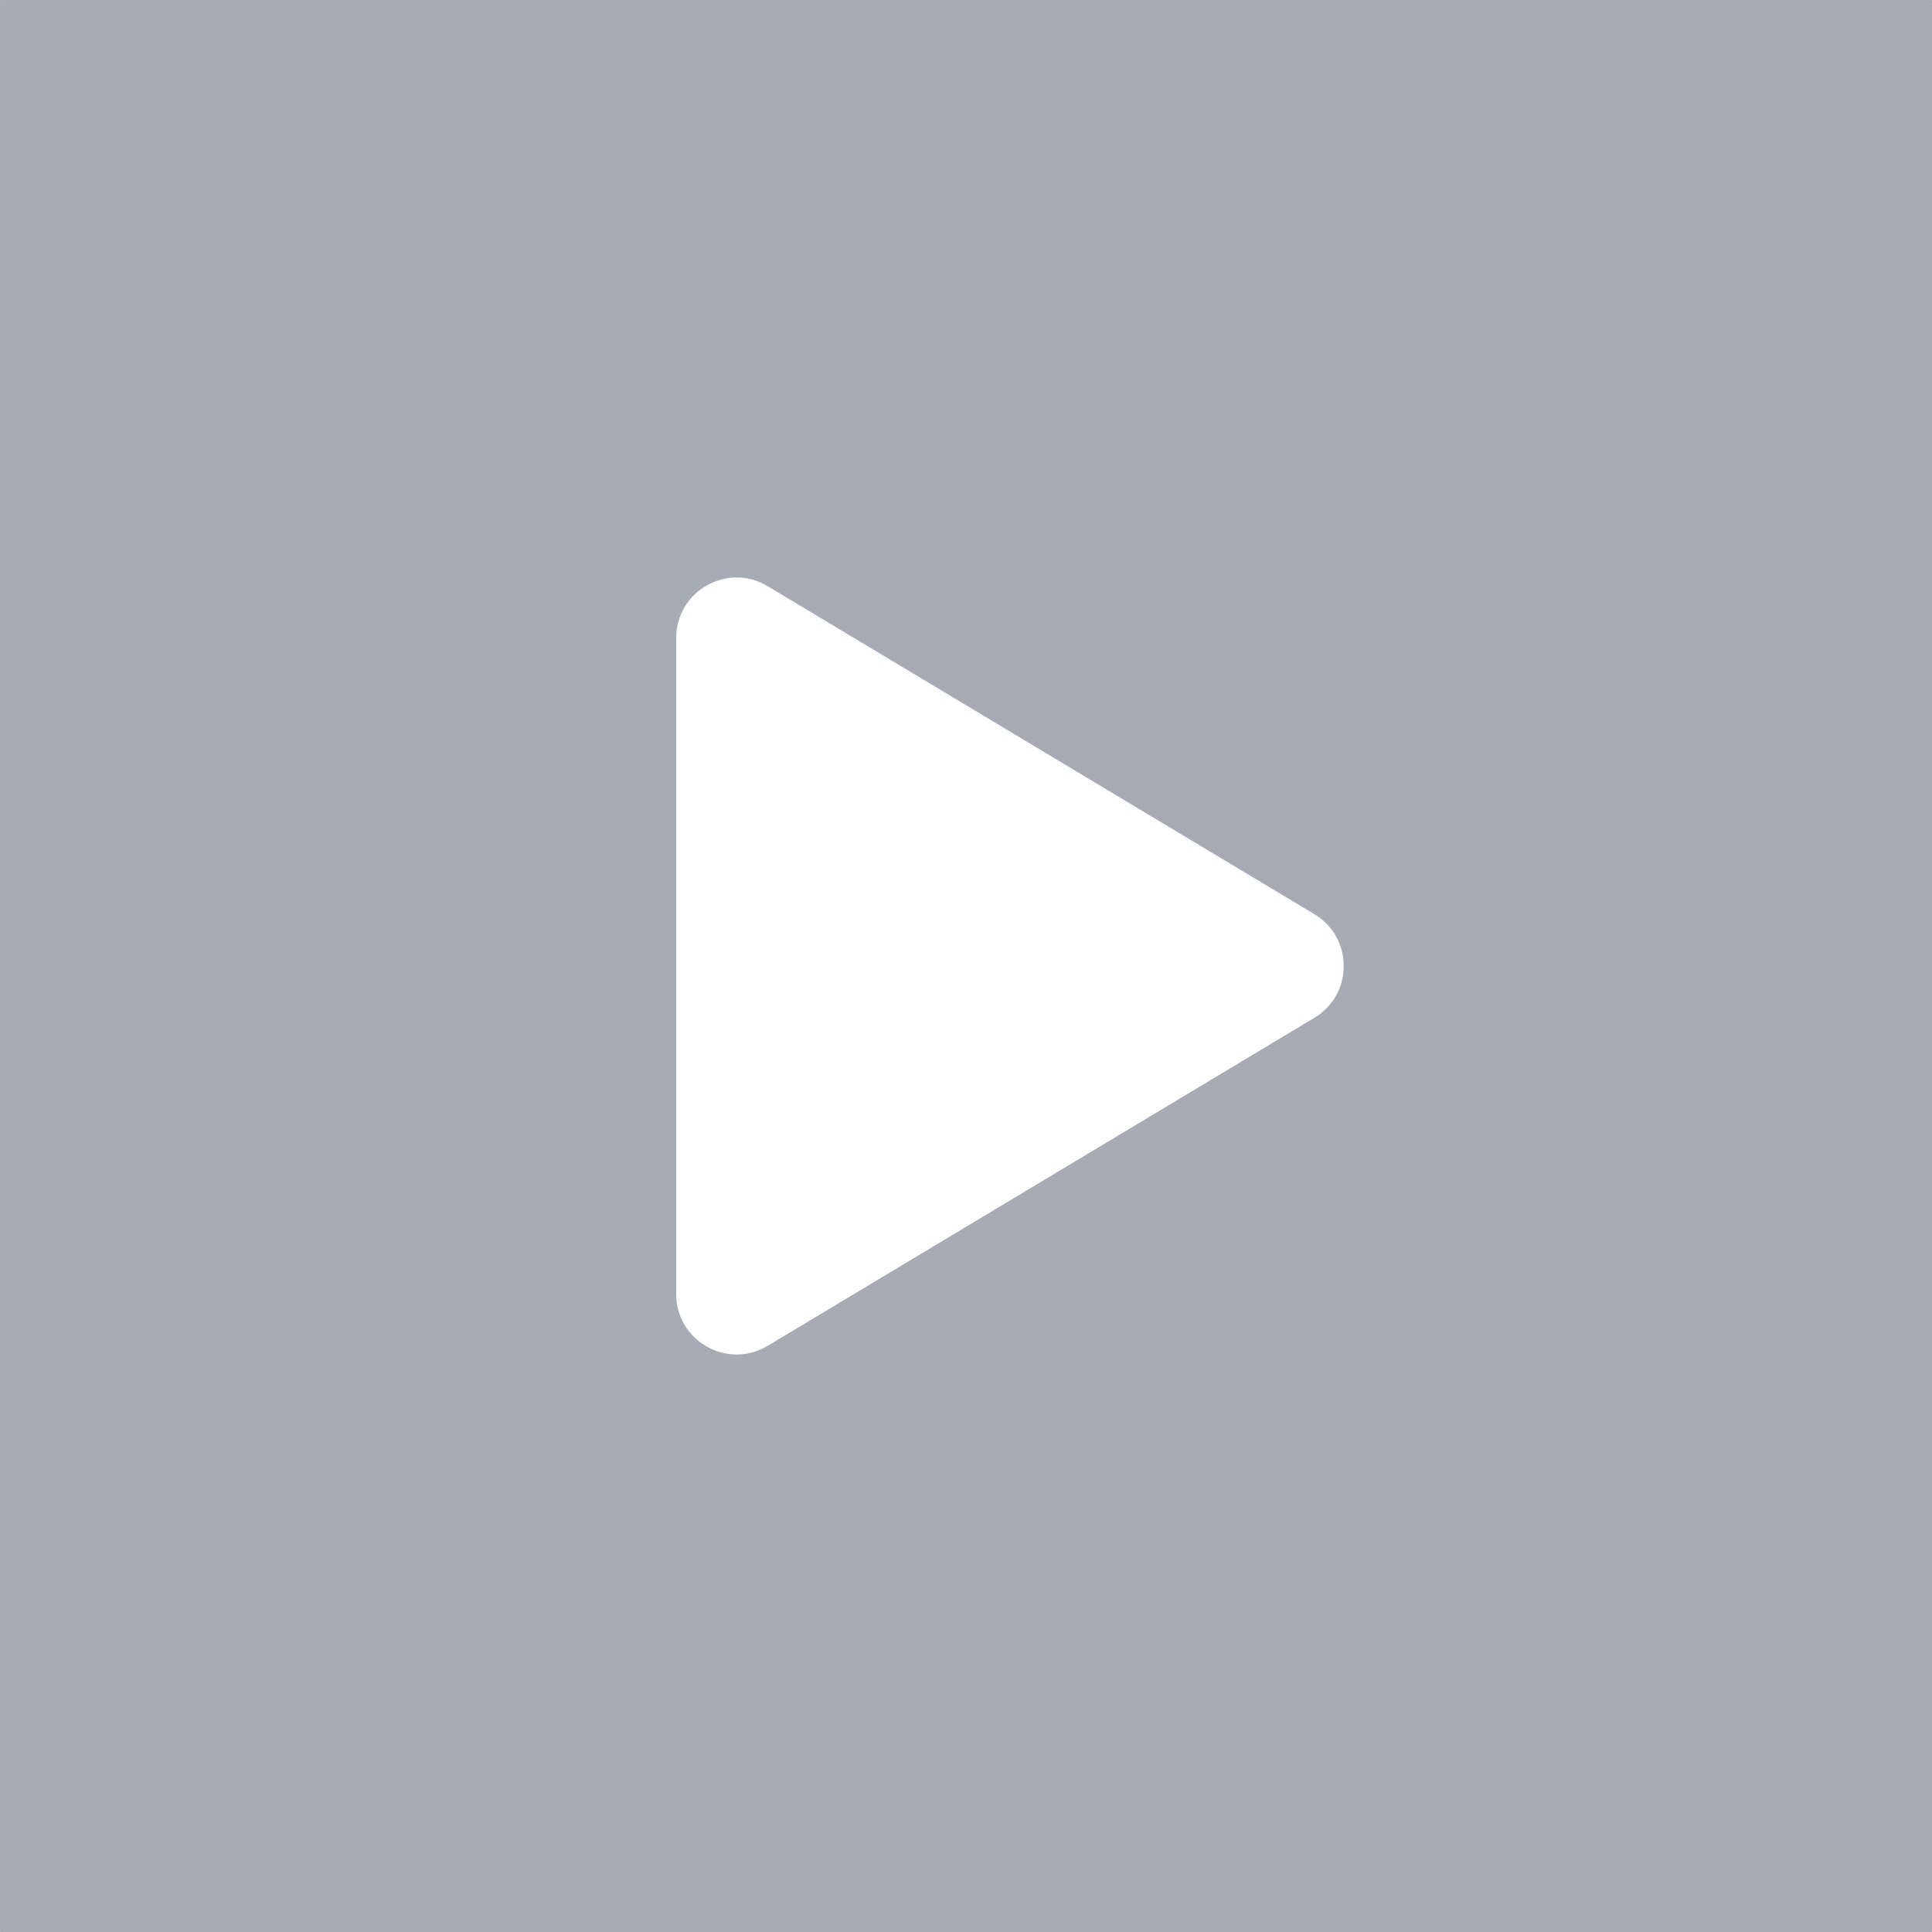
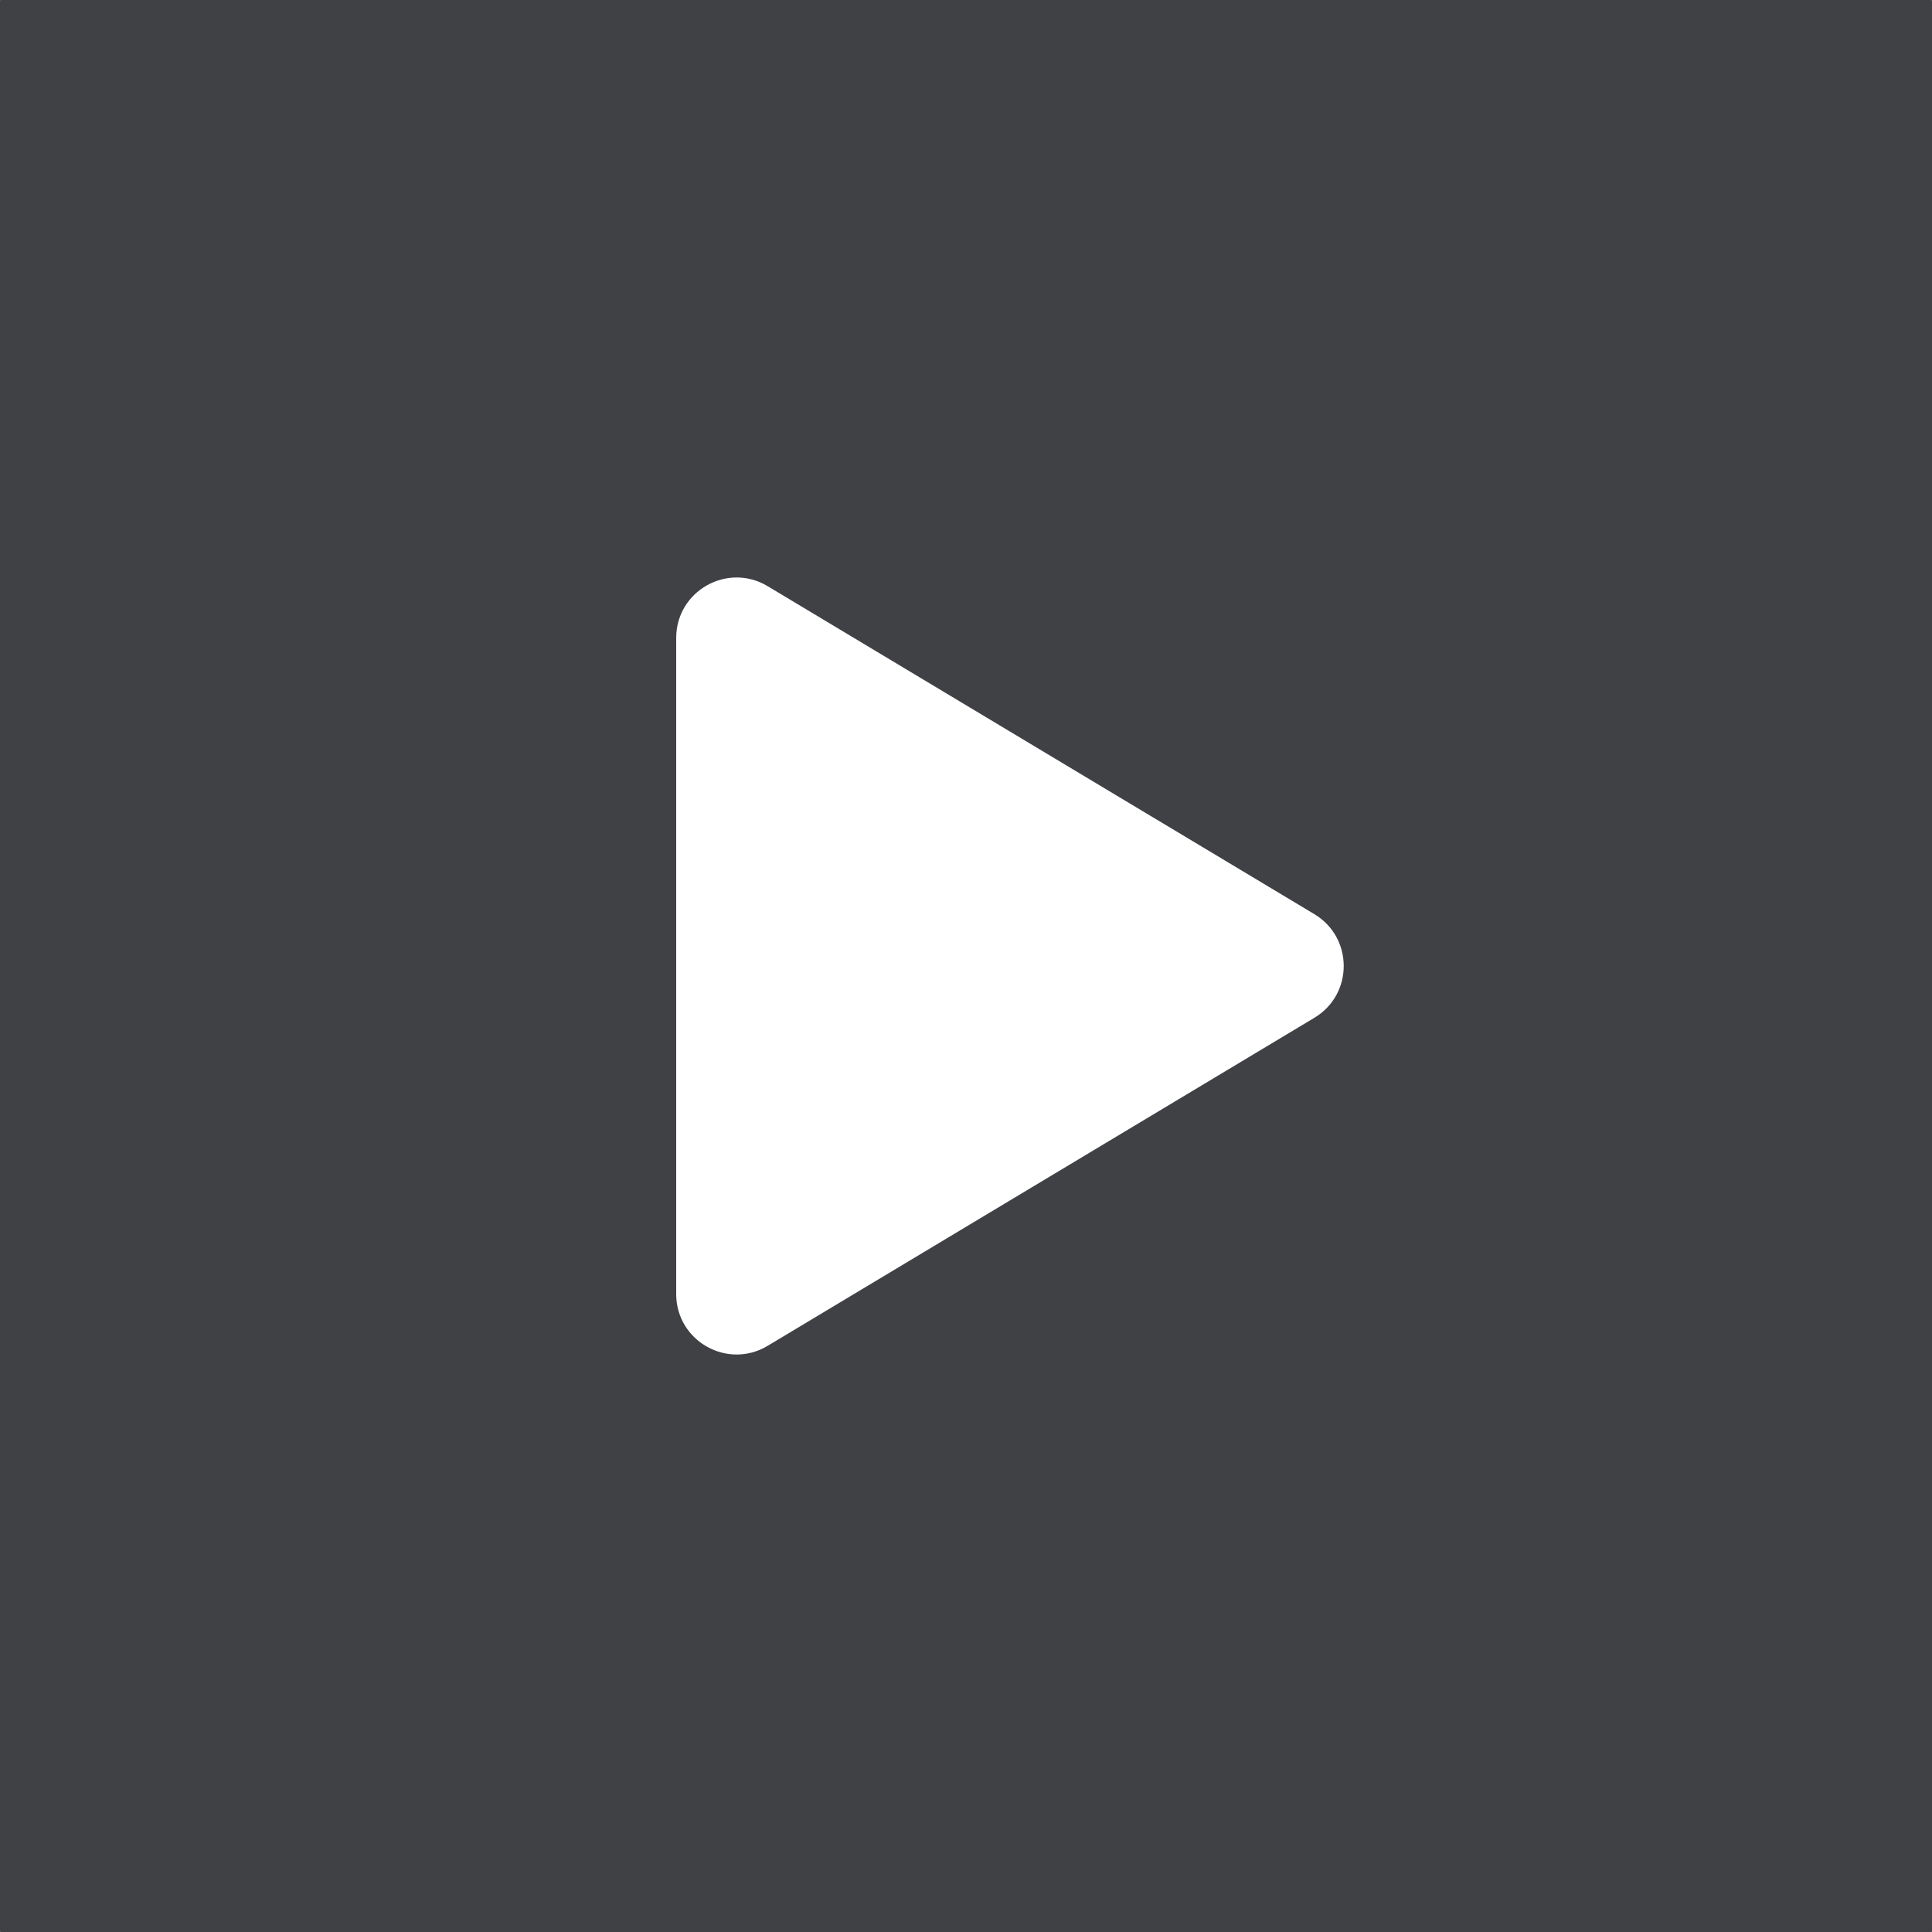
<svg xmlns="http://www.w3.org/2000/svg" width="32" height="32" viewBox="0 0 32 32" fill="none">
-   <path d="M31.991 0H0.009C0.004 0 0 0.004 0 0.009V31.991C0 31.996 0.004 32 0.009 32H31.991C31.996 32 32 31.996 32 31.991V0.009C32 0.004 31.996 0 31.991 0Z" fill="#A7ABB6" />
+   <path d="M31.991 0H0.009C0.004 0 0 0.004 0 0.009V31.991C0 31.996 0.004 32 0.009 32H31.991C31.996 32 32 31.996 32 31.991V0.009C32 0.004 31.996 0 31.991 0Z" fill="#3F4145" />
  <path d="M21.771 15.142L12.715 9.709C12.048 9.309 11.2 9.789 11.2 10.566V21.434C11.2 22.211 12.048 22.691 12.715 22.291L21.771 16.857C22.418 16.469 22.418 15.531 21.771 15.142Z" fill="white" />
</svg>
